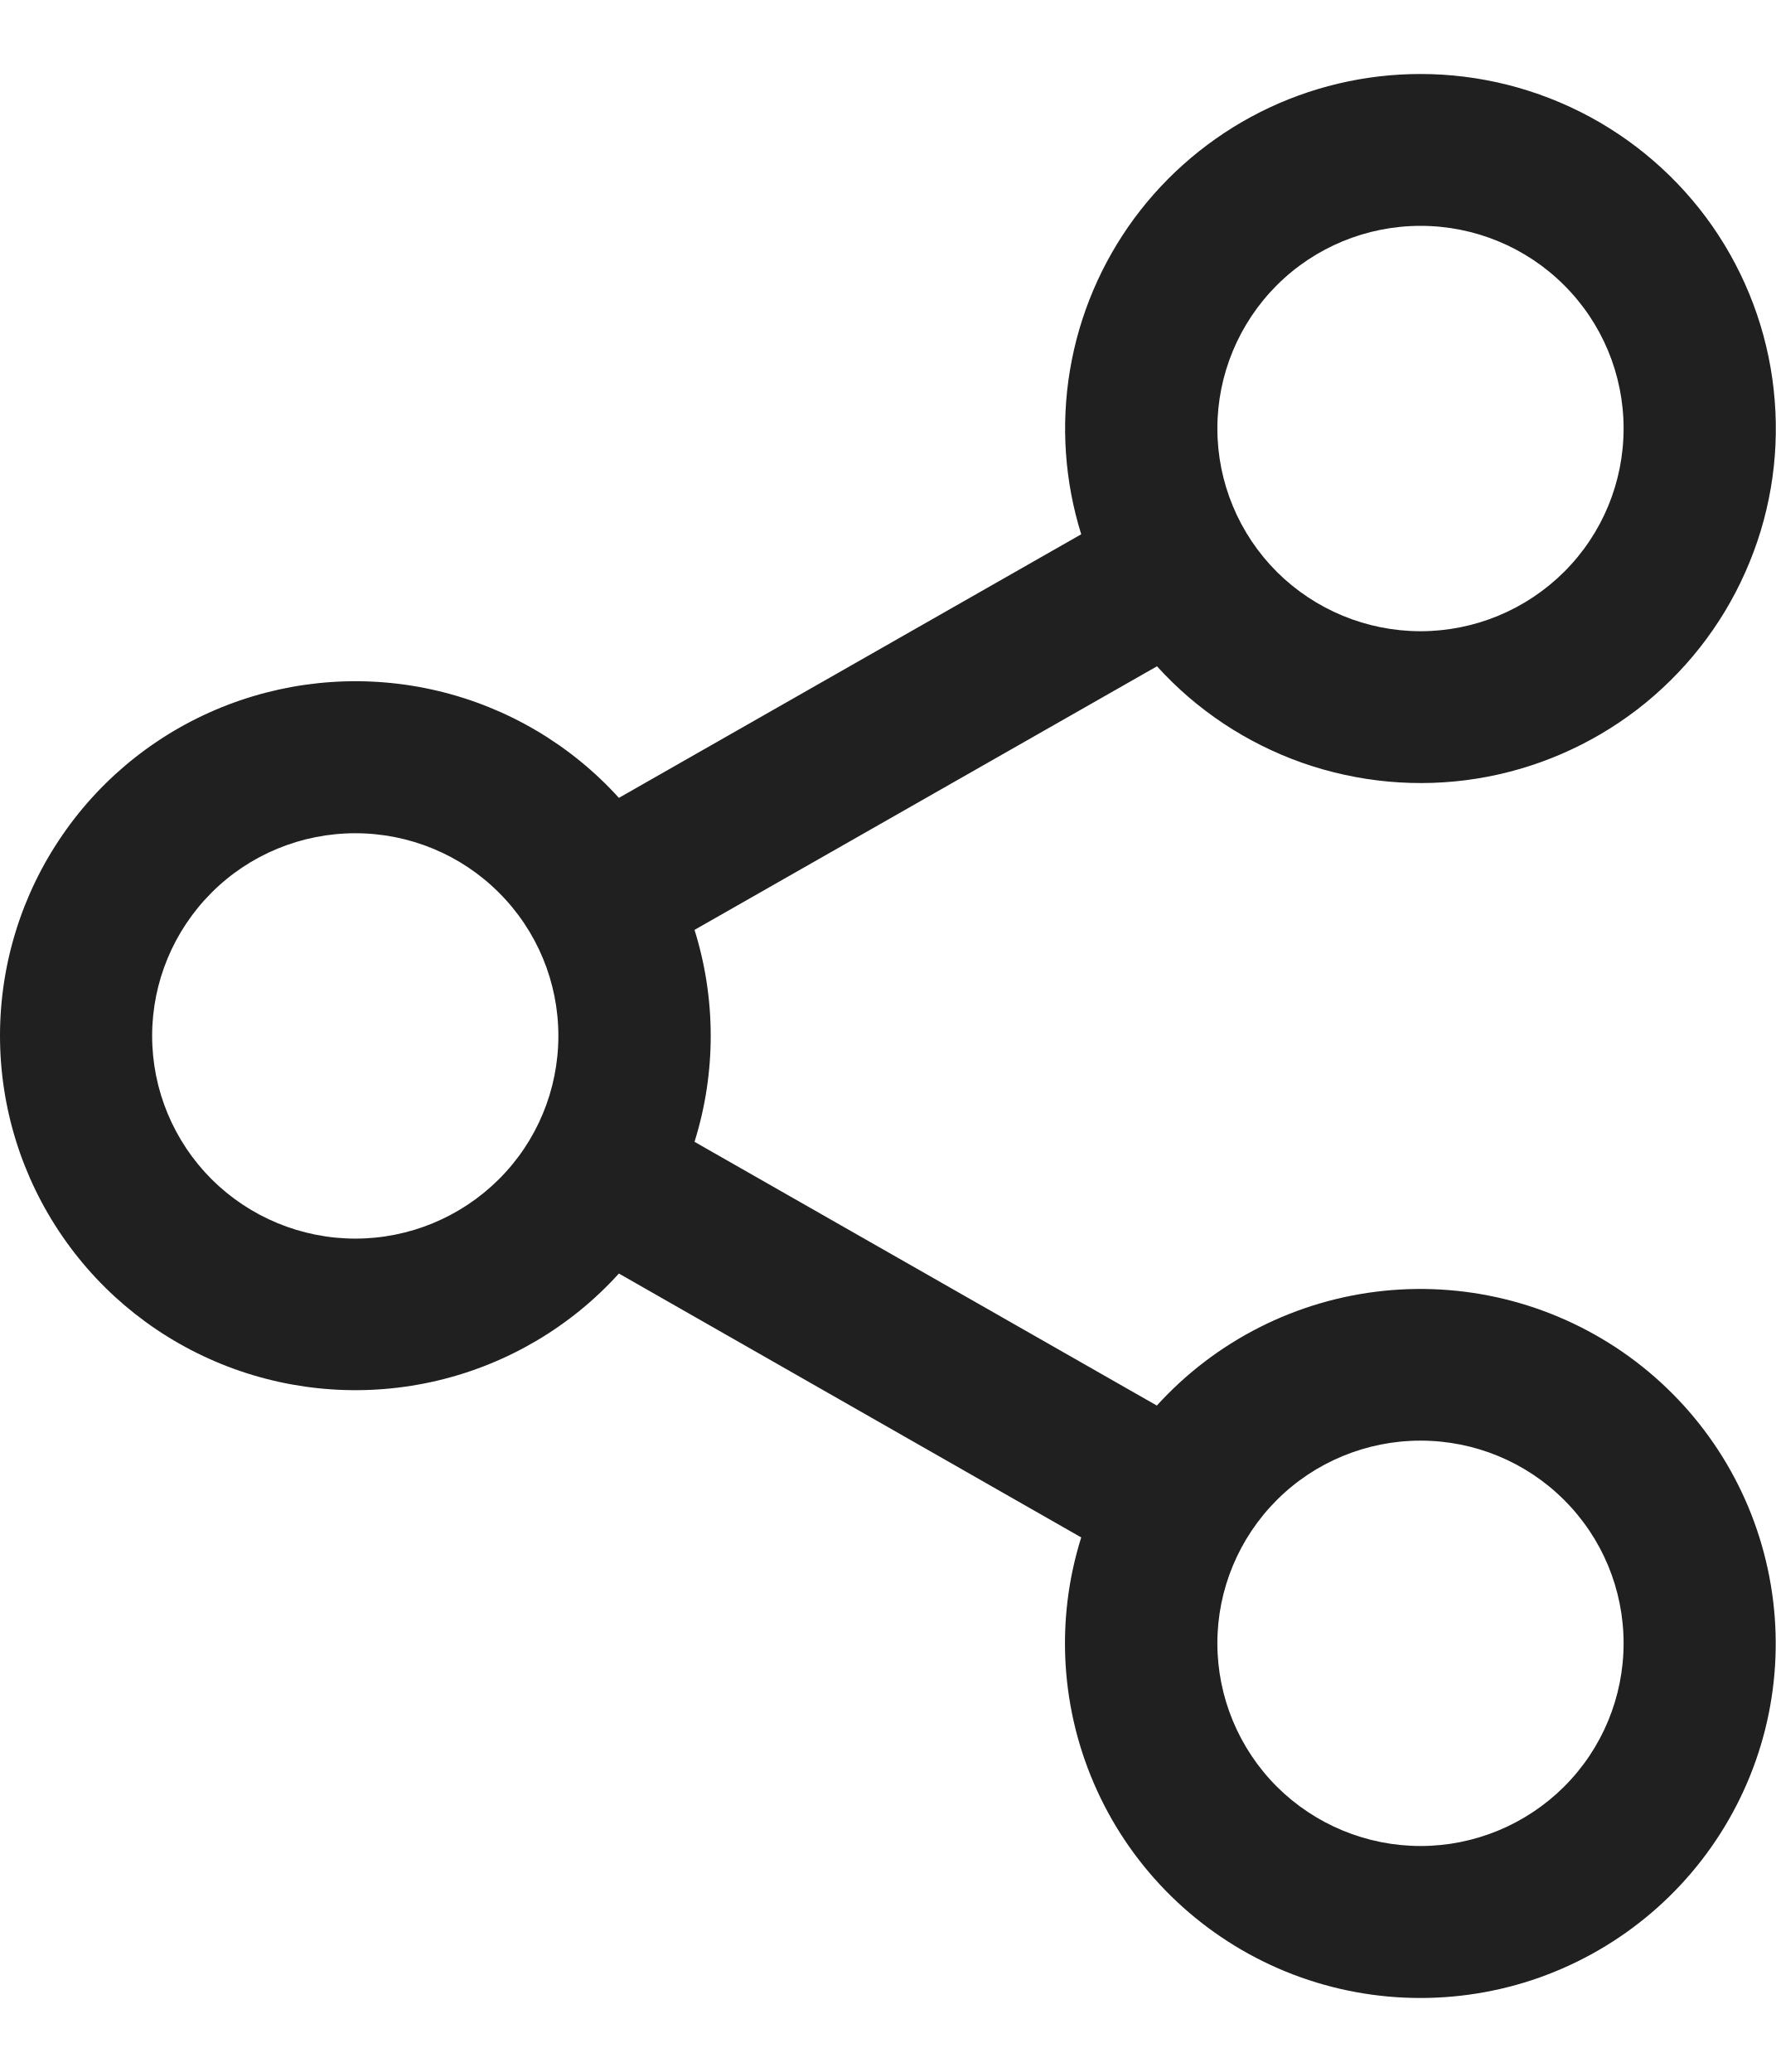
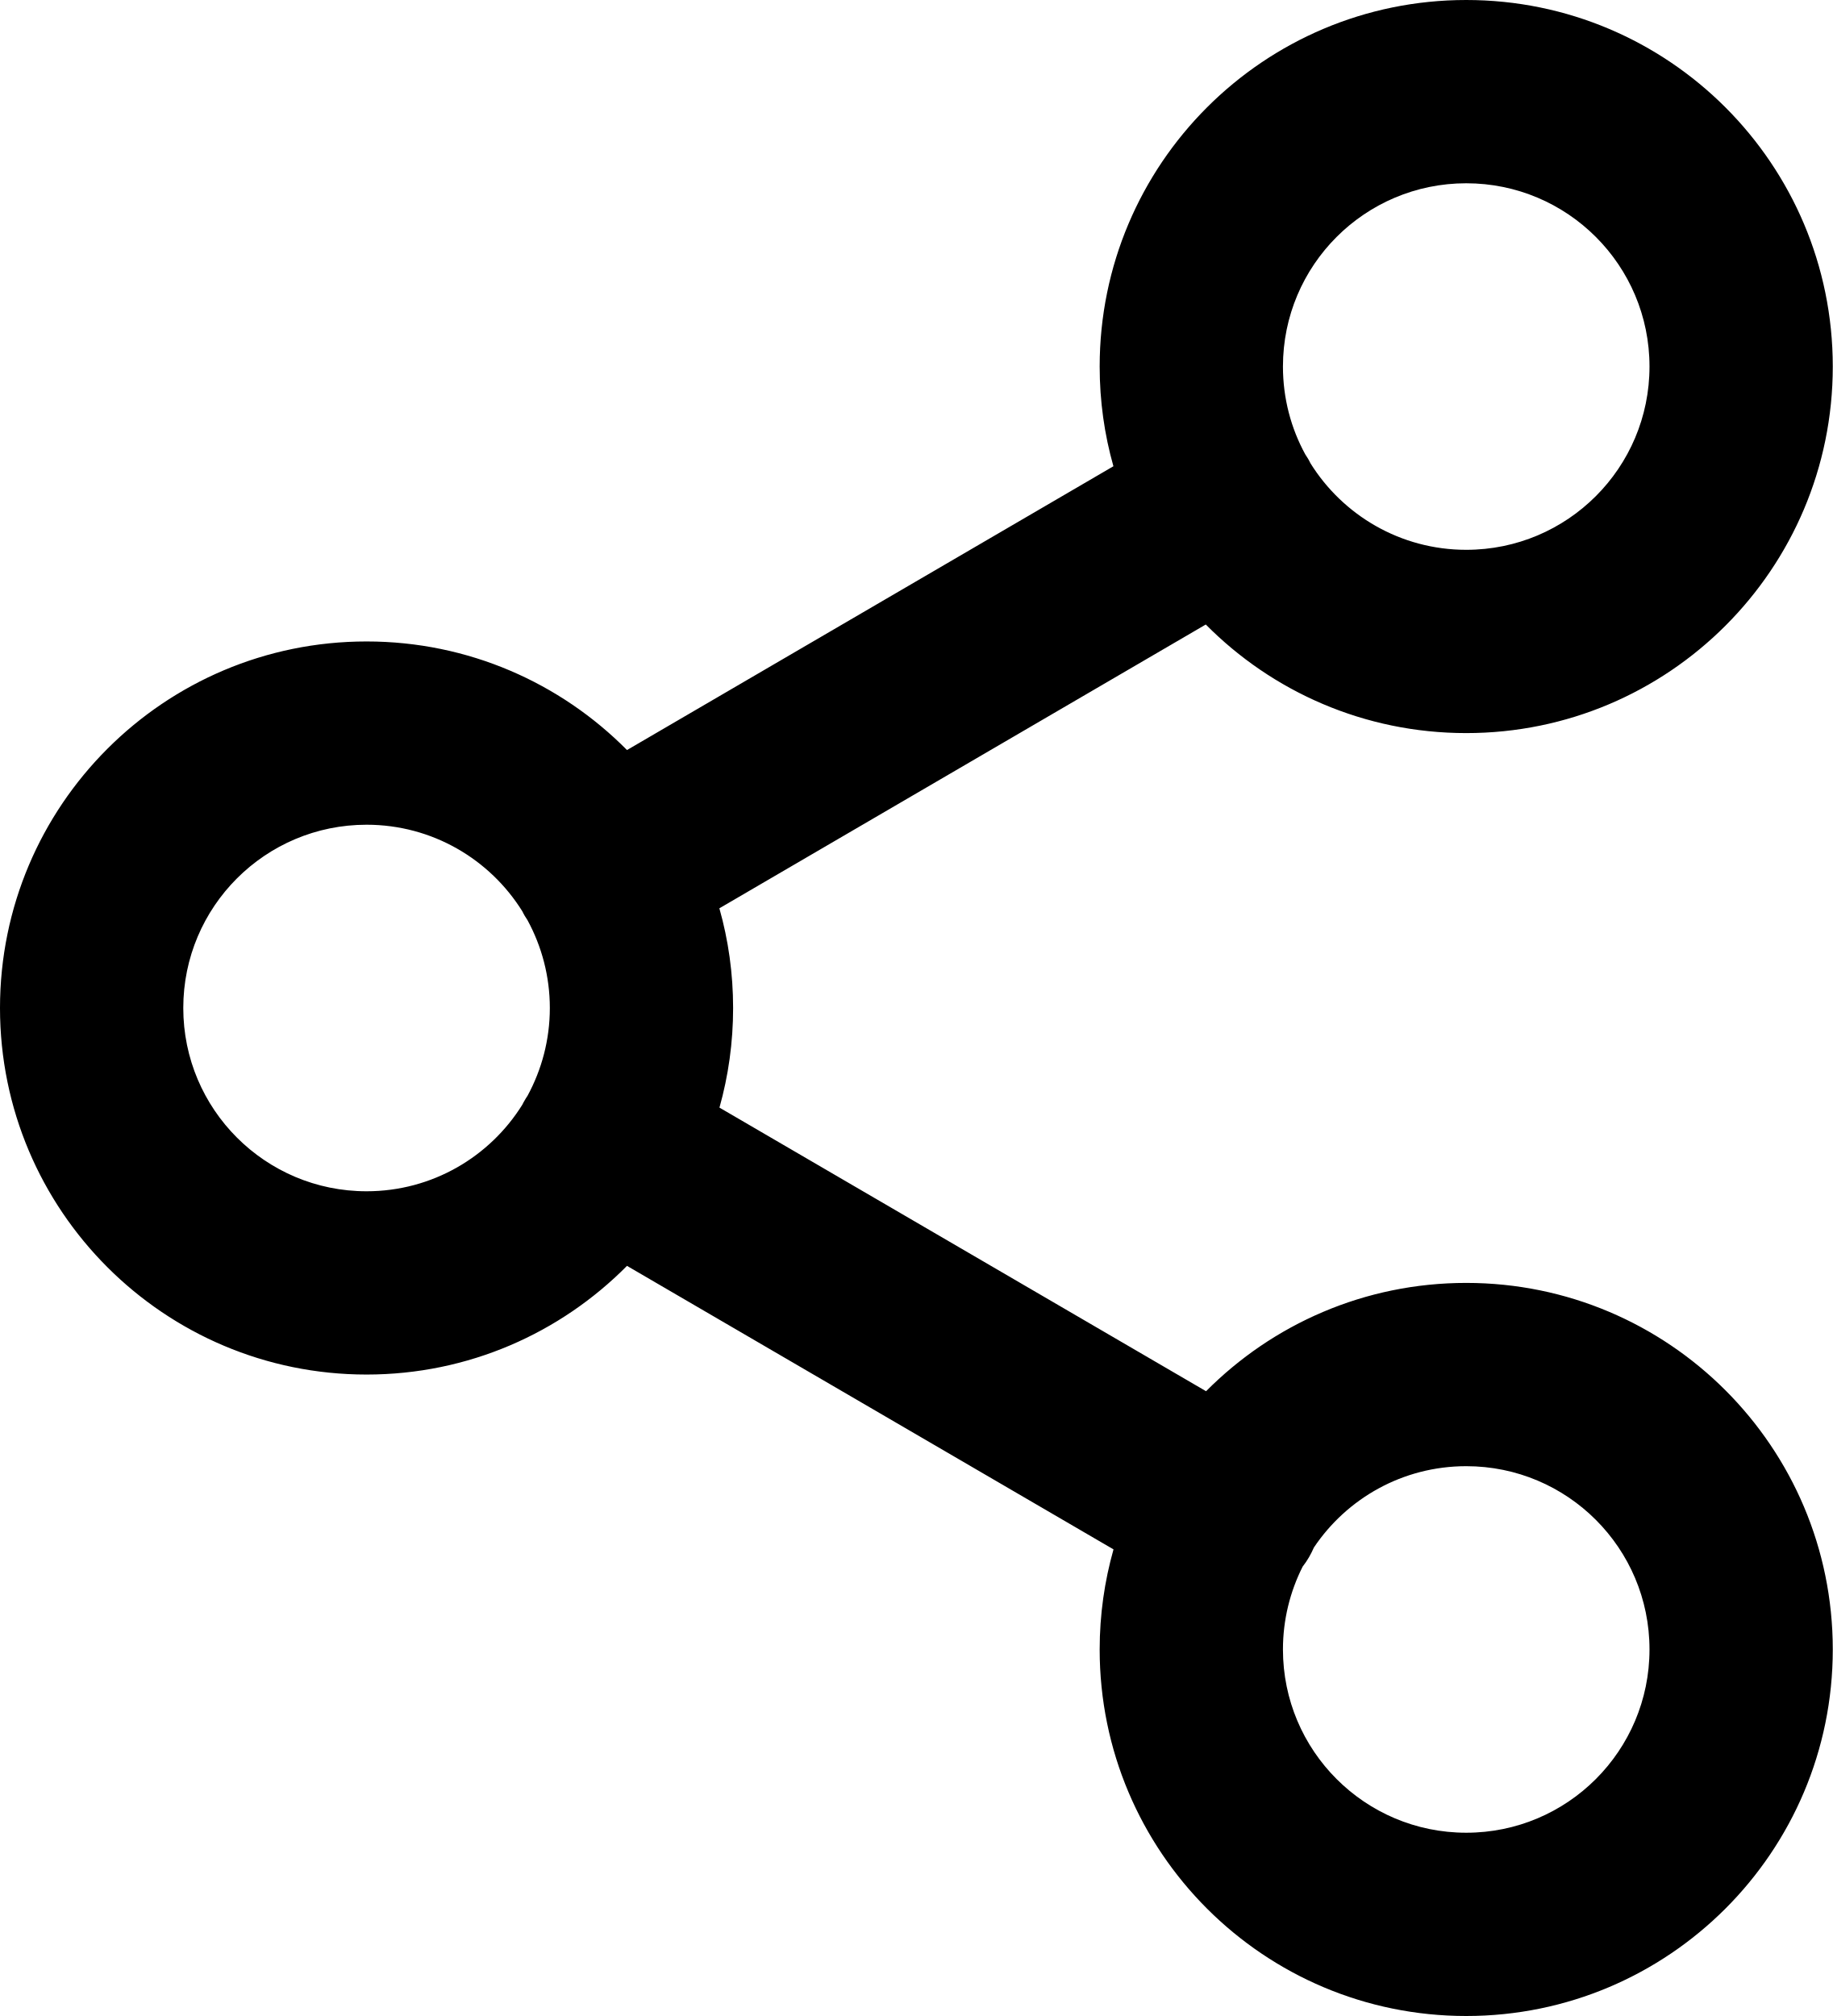
- <svg xmlns="http://www.w3.org/2000/svg" width="12" height="14" viewBox="0 0 12 14" fill="none">
-   <path d="M9.599 0.5C9.999 0.5 10.392 0.6 10.744 0.79C11.095 0.98 11.394 1.255 11.612 1.589C11.83 1.924 11.961 2.308 11.992 2.705C12.024 3.103 11.956 3.502 11.793 3.867C11.631 4.232 11.38 4.55 11.063 4.794C10.746 5.037 10.373 5.198 9.978 5.261C9.584 5.324 9.179 5.287 8.802 5.155C8.424 5.022 8.086 4.798 7.818 4.502L4.693 6.283C4.839 6.749 4.839 7.249 4.693 7.715L7.817 9.497C8.215 9.059 8.76 8.783 9.349 8.722C9.938 8.661 10.528 8.819 11.008 9.166C11.487 9.513 11.821 10.024 11.945 10.601C12.07 11.179 11.976 11.782 11.682 12.294C11.388 12.807 10.914 13.193 10.352 13.379C9.79 13.564 9.179 13.536 8.637 13.3C8.094 13.063 7.658 12.635 7.413 12.098C7.167 11.56 7.129 10.951 7.306 10.388L4.182 8.605C3.857 8.964 3.43 9.216 2.958 9.328C2.486 9.44 1.991 9.407 1.538 9.233C1.085 9.059 0.696 8.753 0.422 8.354C0.147 7.955 0 7.482 0 6.998C0 6.514 0.147 6.041 0.422 5.642C0.696 5.243 1.085 4.937 1.538 4.763C1.991 4.589 2.486 4.556 2.958 4.668C3.43 4.78 3.857 5.032 4.182 5.391L7.306 3.61C7.194 3.251 7.168 2.871 7.23 2.501C7.292 2.13 7.441 1.779 7.664 1.476C7.887 1.174 8.178 0.928 8.514 0.758C8.851 0.588 9.222 0.5 9.599 0.5V0.5ZM9.599 9.734C9.235 9.734 8.885 9.878 8.628 10.135C8.371 10.392 8.226 10.74 8.226 11.103C8.226 11.466 8.371 11.815 8.628 12.072C8.885 12.328 9.235 12.473 9.599 12.473C9.963 12.473 10.312 12.328 10.569 12.072C10.827 11.815 10.971 11.466 10.971 11.103C10.971 10.74 10.827 10.392 10.569 10.135C10.312 9.878 9.963 9.734 9.599 9.734V9.734ZM2.401 5.63C2.037 5.63 1.687 5.774 1.43 6.031C1.173 6.288 1.028 6.636 1.028 6.999C1.028 7.363 1.173 7.711 1.43 7.968C1.687 8.224 2.037 8.369 2.401 8.369C2.765 8.369 3.114 8.224 3.371 7.968C3.629 7.711 3.773 7.363 3.773 6.999C3.773 6.636 3.629 6.288 3.371 6.031C3.114 5.774 2.765 5.63 2.401 5.63V5.63ZM9.599 1.526C9.235 1.526 8.885 1.67 8.628 1.927C8.371 2.184 8.226 2.532 8.226 2.895C8.226 3.259 8.371 3.607 8.628 3.864C8.885 4.12 9.235 4.265 9.599 4.265C9.963 4.265 10.312 4.12 10.569 3.864C10.827 3.607 10.971 3.259 10.971 2.895C10.971 2.532 10.827 2.184 10.569 1.927C10.312 1.67 9.963 1.526 9.599 1.526V1.526Z" fill="#202020" />
+ <svg xmlns="http://www.w3.org/2000/svg" width="20" height="22" viewBox="0 0 20 22" fill="none">
+   <path fill-rule="evenodd" clip-rule="evenodd" d="M16 2C14.895 2 14 2.895 14 4C14 4.347 14.088 4.674 14.244 4.959C14.254 4.974 14.264 4.99 14.274 5.006C14.283 5.022 14.292 5.038 14.3 5.055C14.653 5.622 15.283 6 16 6C17.105 6 18 5.105 18 4C18 2.895 17.105 2 16 2ZM13.158 6.815C13.883 7.547 14.889 8 16 8C18.209 8 20 6.209 20 4C20 1.791 18.209 0 16 0C13.791 0 12 1.791 12 4C12 4.377 12.052 4.742 12.15 5.088L6.842 8.185C6.117 7.453 5.111 7 4 7C1.791 7 0 8.791 0 11C0 13.209 1.791 15 4 15C5.112 15 6.117 14.546 6.842 13.814L12.151 16.908C12.053 17.255 12 17.621 12 18C12 20.209 13.791 22 16 22C18.209 22 20 20.209 20 18C20 15.791 18.209 14 16 14C14.89 14 13.886 14.452 13.161 15.182L7.851 12.087C7.948 11.742 8 11.377 8 11C8 10.623 7.948 10.258 7.85 9.912L13.158 6.815ZM5.7 9.945C5.708 9.962 5.717 9.978 5.726 9.994C5.736 10.01 5.746 10.026 5.756 10.041C5.911 10.326 6 10.653 6 11C6 11.347 5.911 11.674 5.756 11.959C5.745 11.974 5.736 11.99 5.726 12.007C5.717 12.022 5.708 12.038 5.7 12.055C5.347 12.622 4.718 13 4 13C2.895 13 2 12.105 2 11C2 9.895 2.895 9 4 9C4.718 9 5.347 9.378 5.7 9.945ZM14.215 17.096C14.24 17.064 14.263 17.03 14.284 16.994C14.304 16.959 14.322 16.924 14.338 16.887C14.697 16.352 15.307 16 16 16C17.105 16 18 16.895 18 18C18 19.105 17.105 20 16 20C14.895 20 14 19.105 14 18C14 17.675 14.078 17.368 14.215 17.096Z" fill="black" />
</svg>
